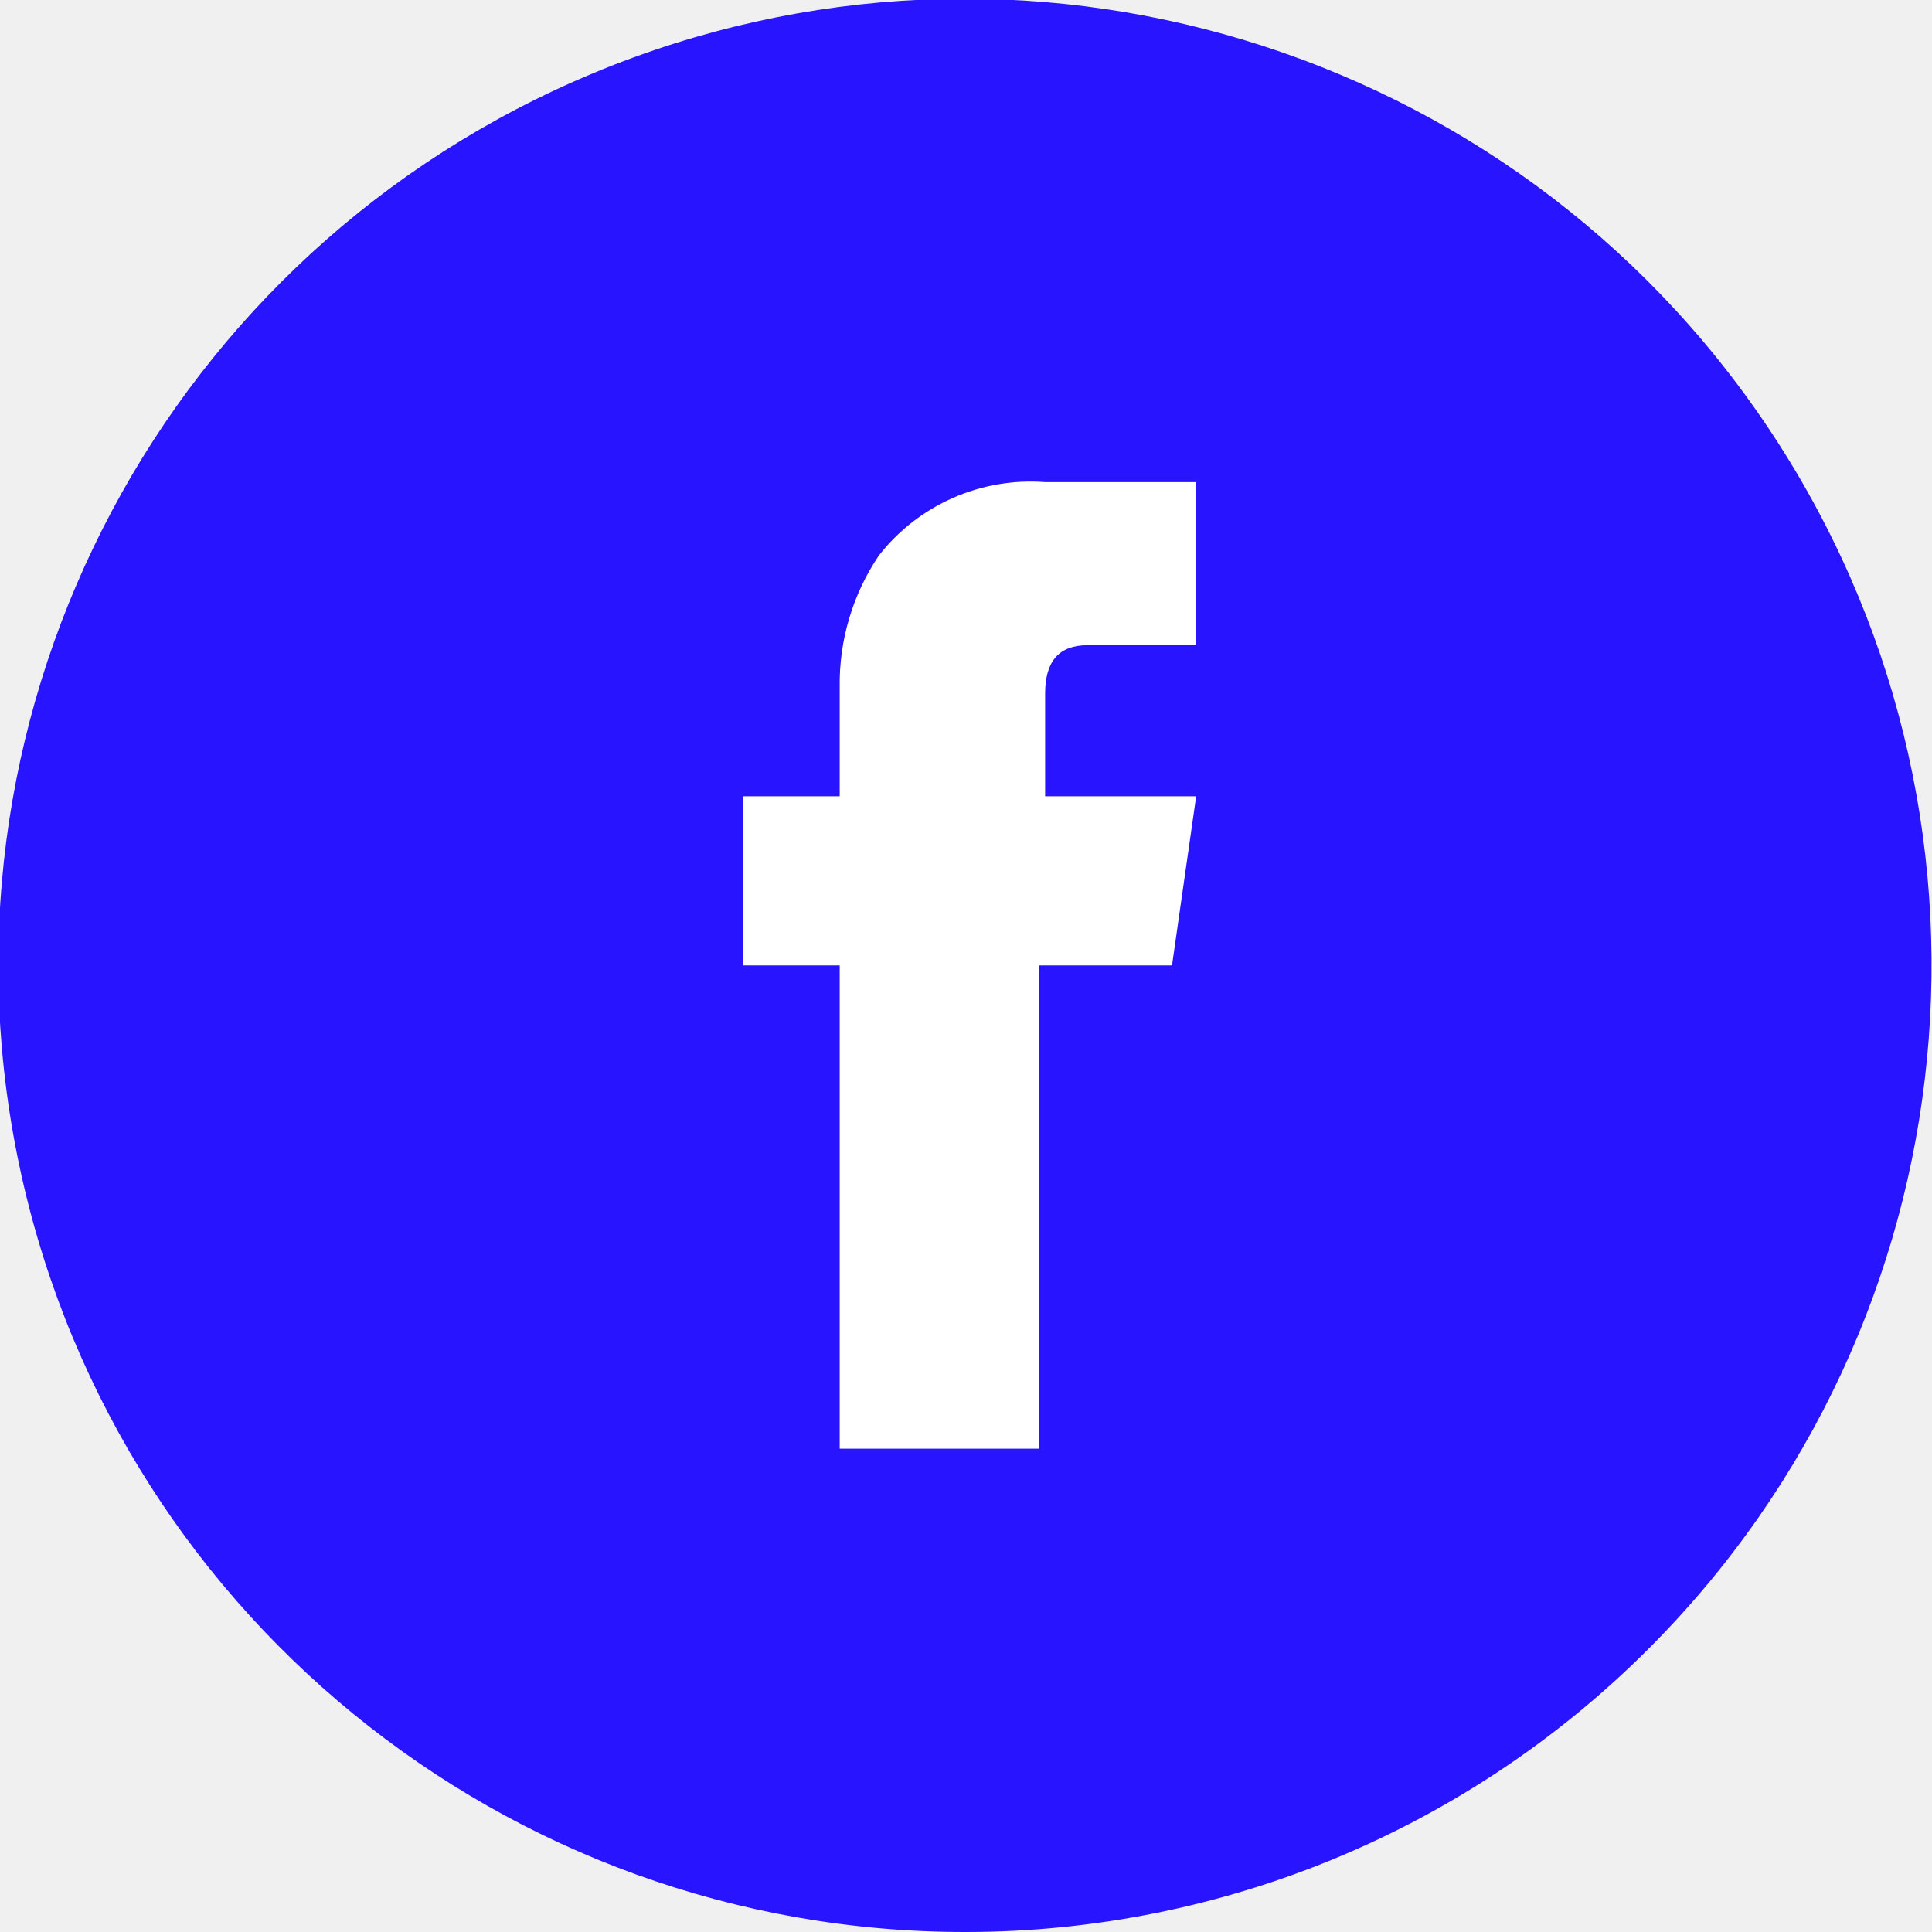
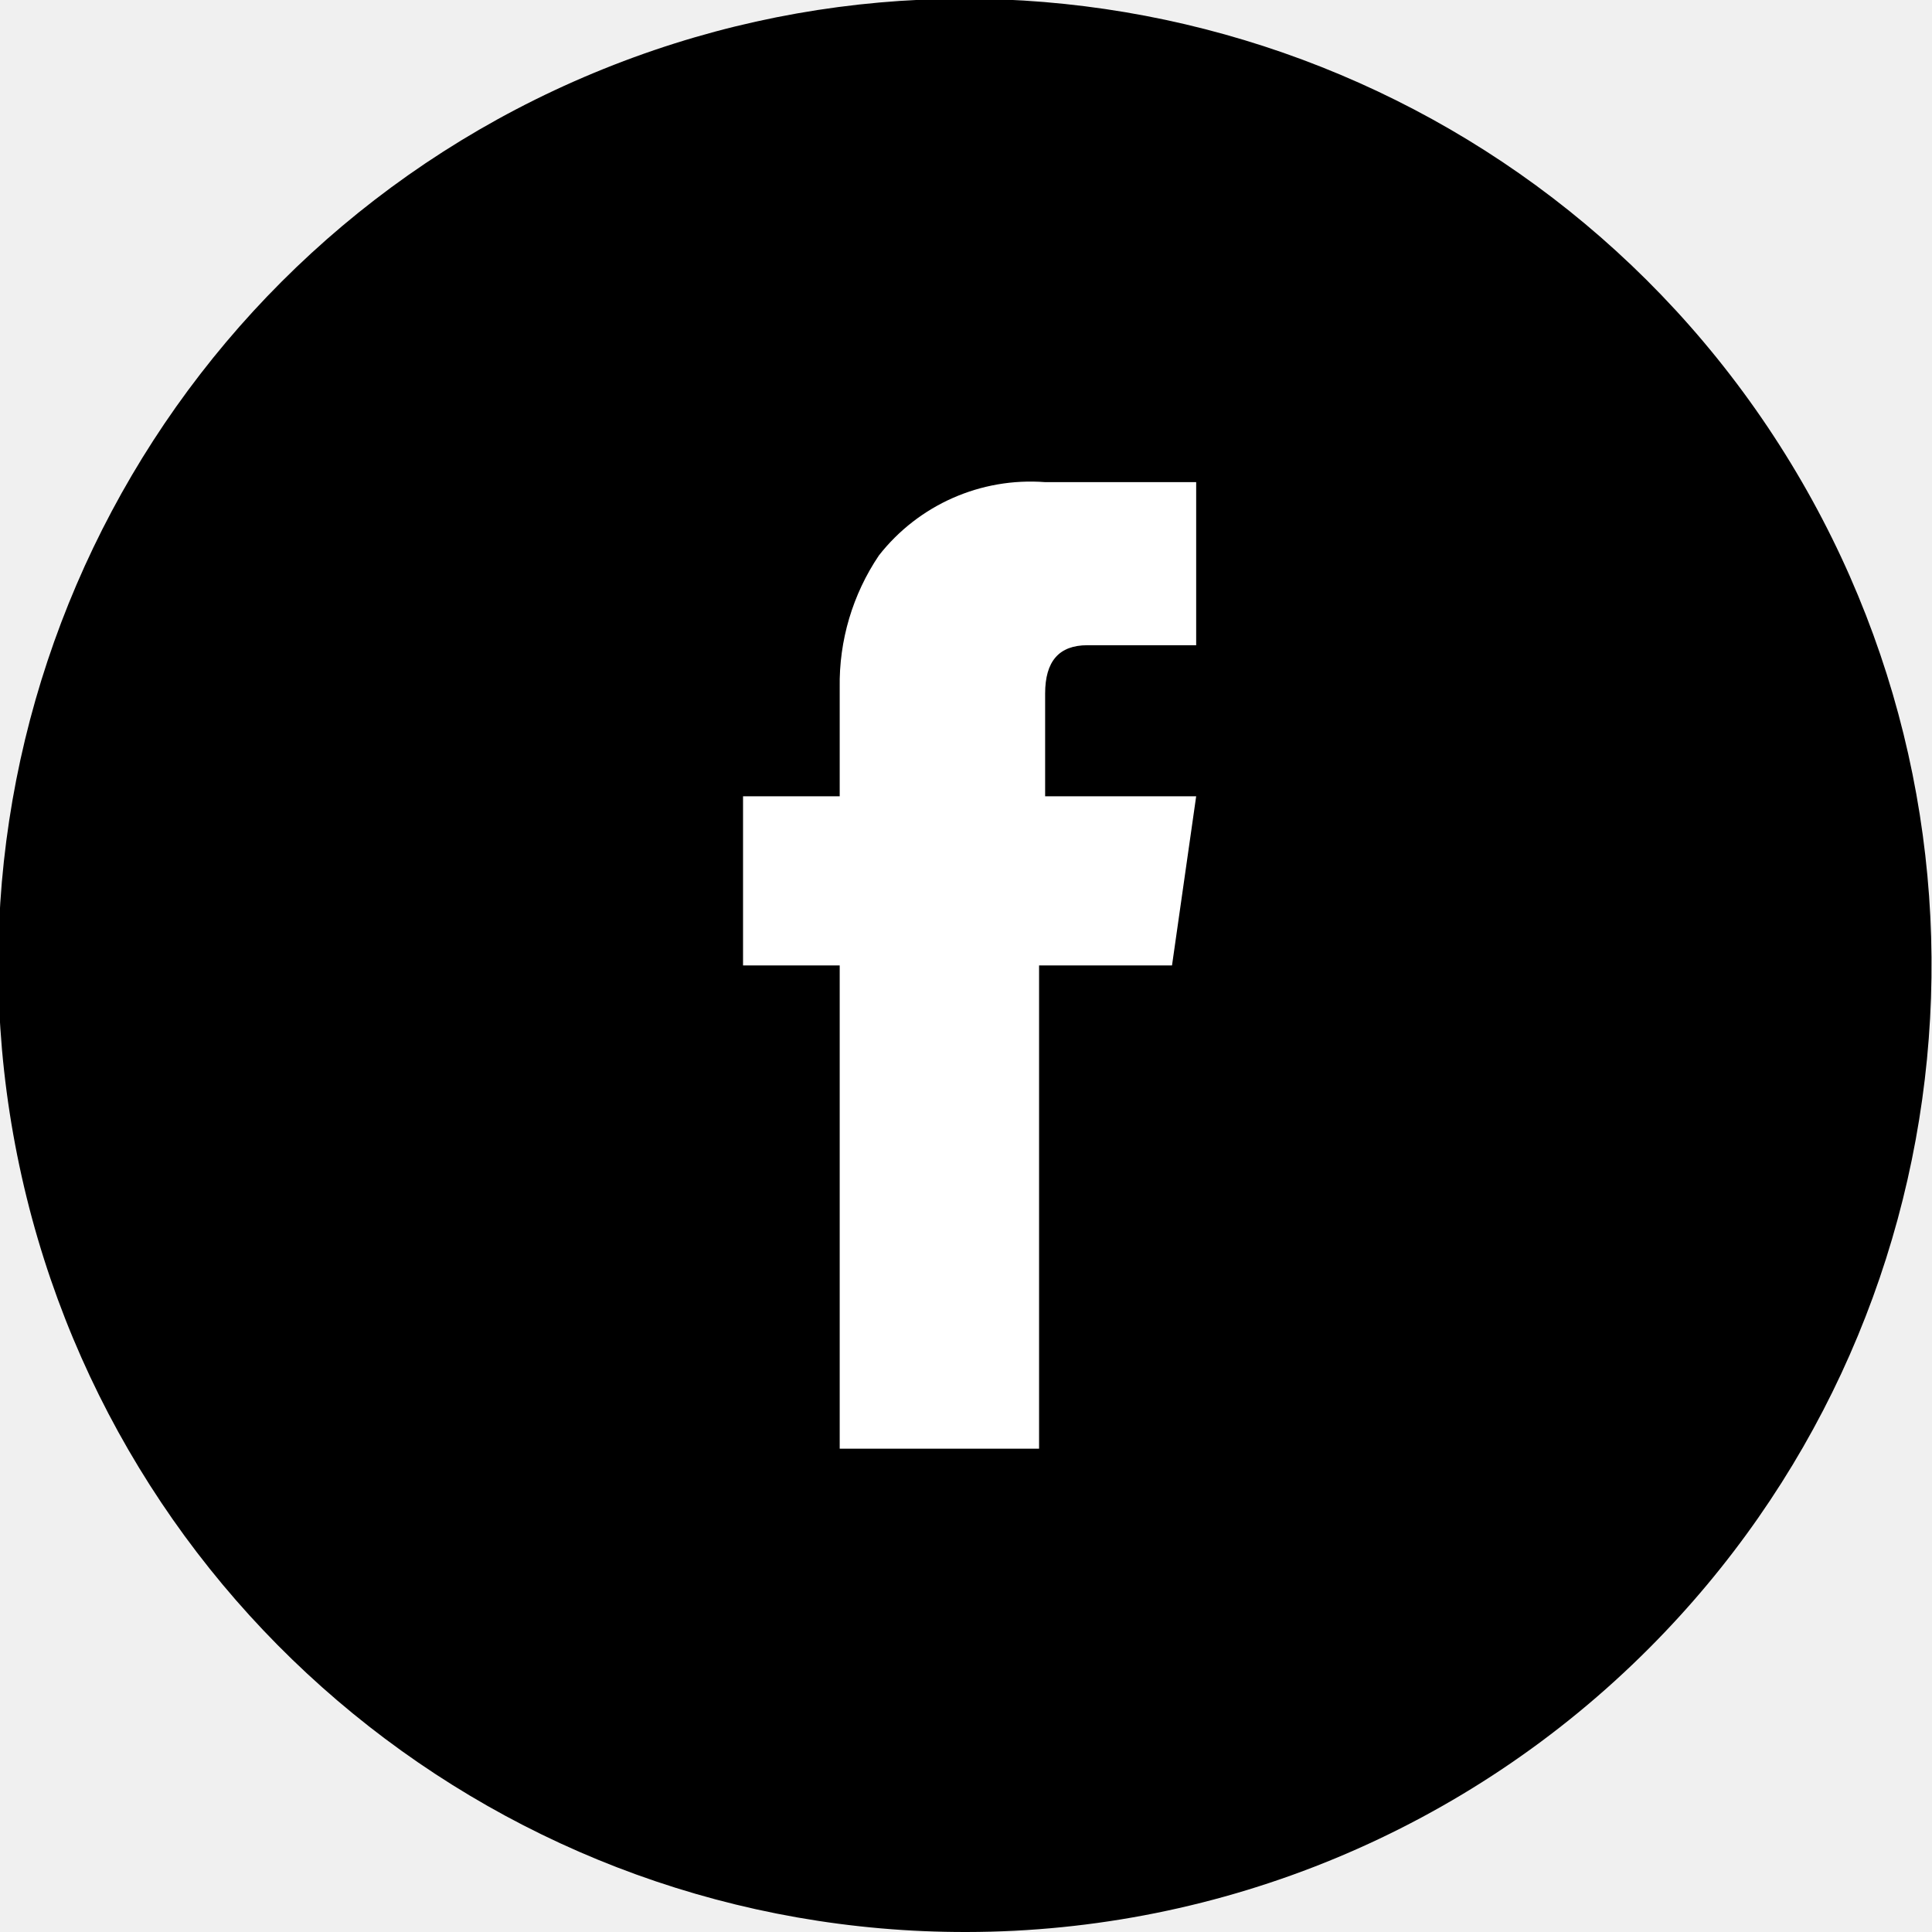
<svg xmlns="http://www.w3.org/2000/svg" width="29.982" height="29.982" viewBox="0 0 29.982 29.982">
  <g>
-     <path d="M15,29.982a15,15,0,1,1,10.594-4.406A14.982,14.982,0,0,1,15,29.982Z" fill="#2814ff" />
+     <path d="M15,29.982a15,15,0,1,1,10.594-4.406A14.982,14.982,0,0,1,15,29.982Z" />
    <path d="M11.531,12.357v2.625h1.5v7.5h3.094v-7.5h2.063l.375-2.625H16.219V10.763c0-.5.214-.75.656-.75h1.688V7.482H16.219A2.989,2.989,0,0,0,13.64,8.619a3.564,3.564,0,0,0-.609,2.051v1.687Z" fill="#fff" />
  </g>
</svg>
